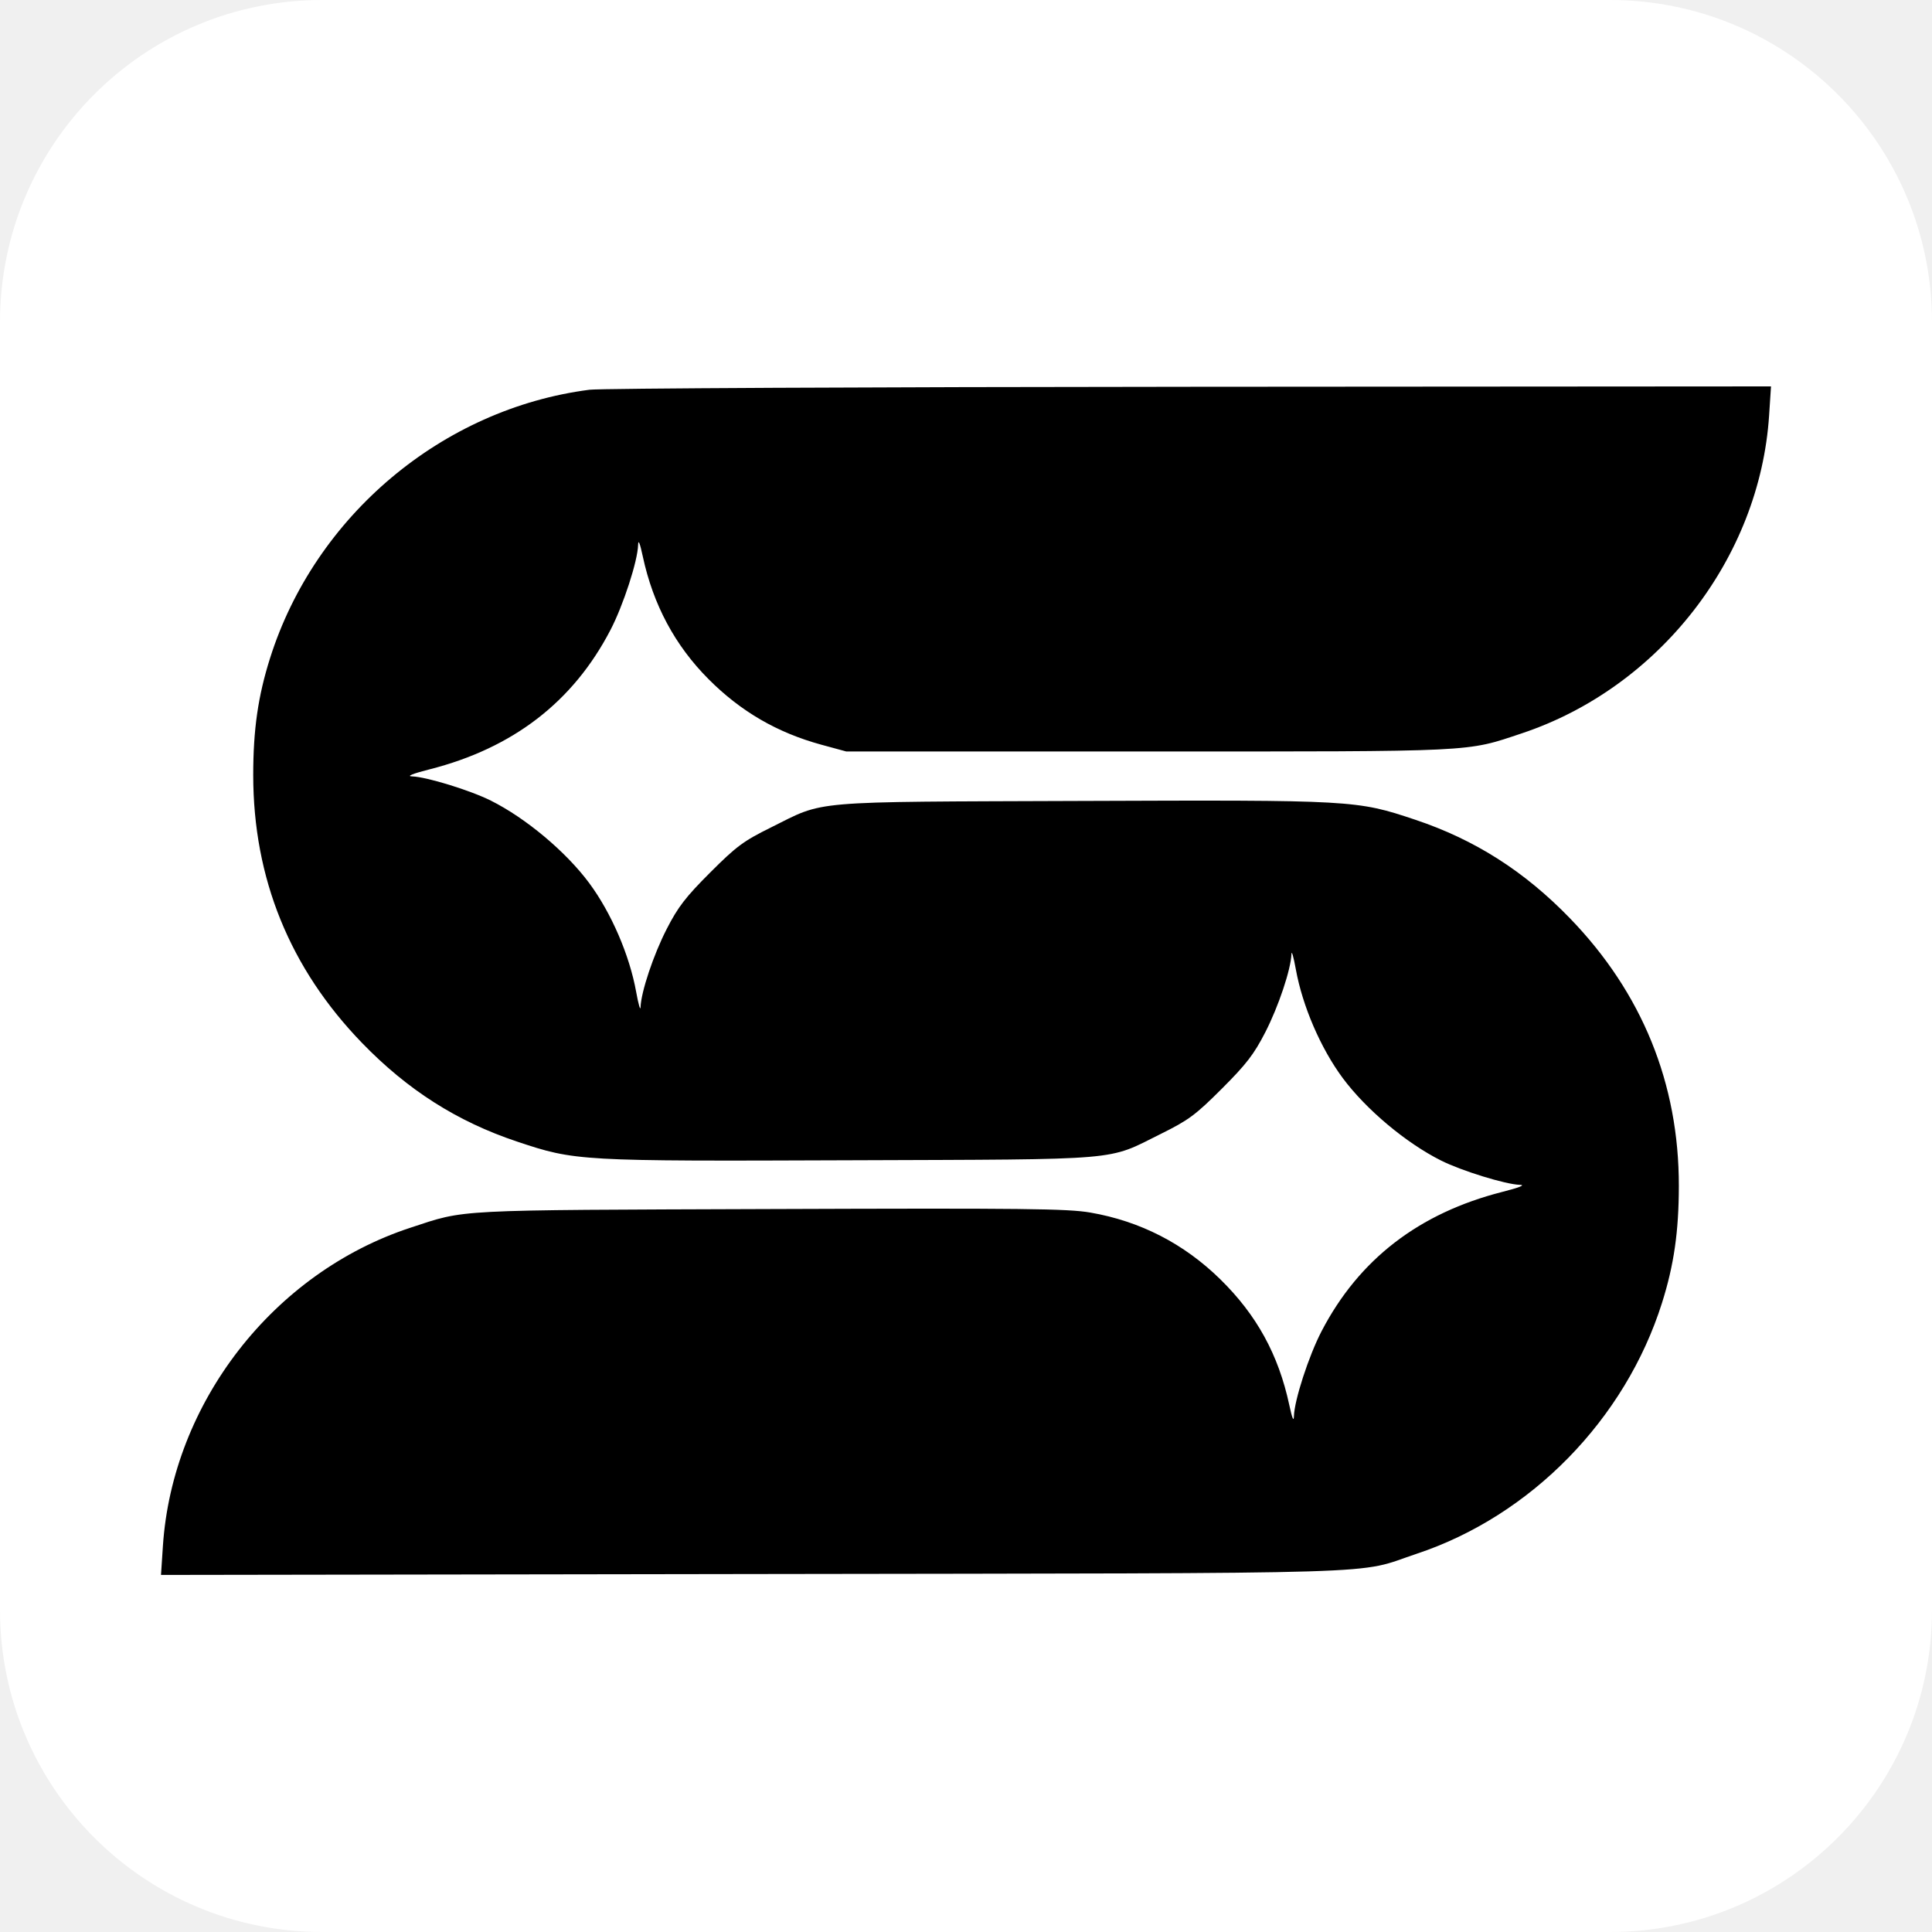
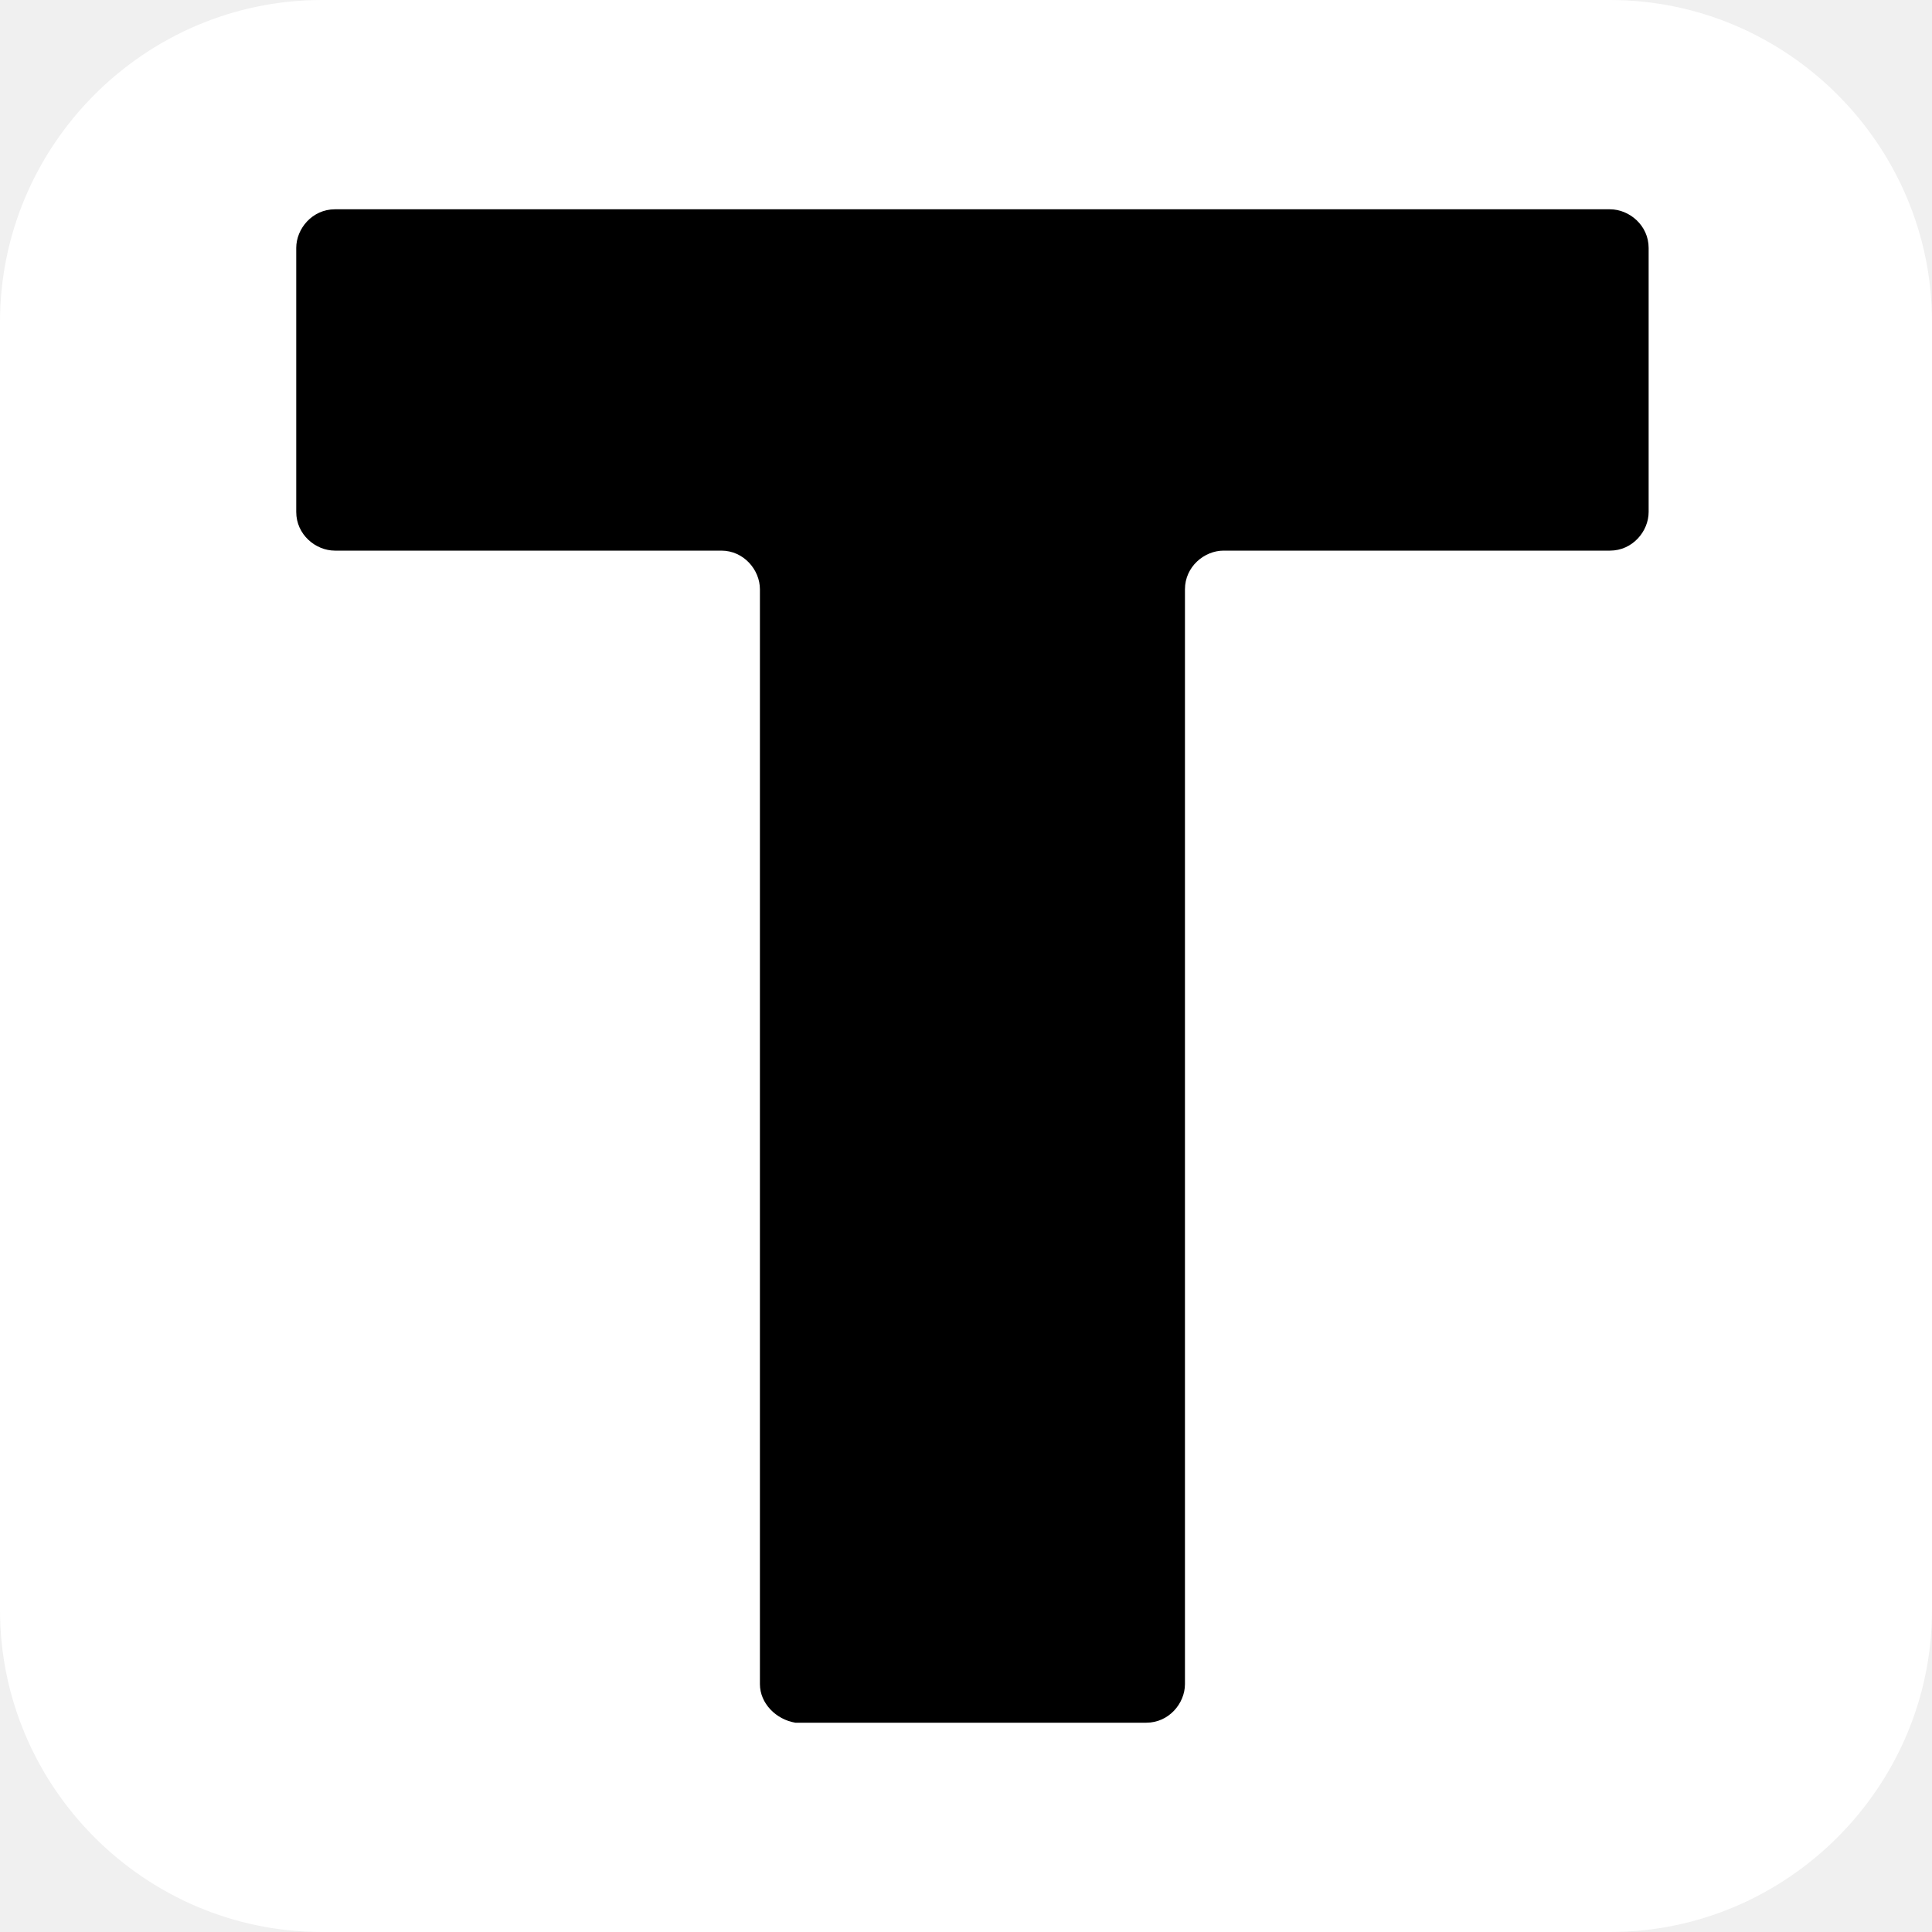
- <svg xmlns="http://www.w3.org/2000/svg" width="60" height="60" viewBox="0 0 60 60" fill="none">
-   <rect width="60" height="60" rx="10" fill="white" />
-   <path fill-rule="evenodd" clip-rule="evenodd" d="M18.307 12.104C13.741 12.691 9.784 16.016 8.386 20.442C8.013 21.623 7.864 22.658 7.864 24.073C7.866 27.28 8.999 30.071 11.243 32.389C12.656 33.849 14.198 34.831 16.05 35.45C17.871 36.059 17.968 36.065 26.419 36.033C35.007 36.002 34.35 36.058 36.059 35.21C36.912 34.787 37.13 34.626 37.947 33.809C38.708 33.048 38.944 32.741 39.295 32.057C39.706 31.255 40.09 30.107 40.107 29.629C40.112 29.502 40.173 29.715 40.243 30.102C40.45 31.247 41.017 32.56 41.702 33.483C42.425 34.456 43.666 35.497 44.754 36.042C45.394 36.363 46.764 36.785 47.202 36.796C47.385 36.8 47.187 36.88 46.657 37.015C44.068 37.674 42.203 39.111 41.043 41.341C40.645 42.106 40.197 43.484 40.184 43.983C40.179 44.169 40.127 44.044 40.039 43.63C39.704 42.069 39.026 40.835 37.895 39.727C36.765 38.62 35.407 37.924 33.861 37.657C33.153 37.535 31.814 37.52 23.924 37.548C13.948 37.583 14.495 37.554 12.74 38.13C8.491 39.526 5.354 43.562 5.059 48.014L5 48.911L23.399 48.883C43.828 48.852 42.033 48.907 44.001 48.252C47.543 47.075 50.473 44.078 51.614 40.466C51.986 39.289 52.136 38.249 52.138 36.834C52.142 33.649 50.996 30.832 48.757 28.519C47.344 27.059 45.802 26.076 43.95 25.457C42.129 24.848 42.033 24.843 33.581 24.874C24.993 24.906 25.65 24.85 23.941 25.698C23.088 26.12 22.87 26.282 22.054 27.098C21.293 27.859 21.056 28.166 20.705 28.851C20.294 29.652 19.91 30.801 19.893 31.278C19.888 31.405 19.827 31.193 19.757 30.806C19.55 29.66 18.983 28.348 18.298 27.424C17.576 26.451 16.334 25.41 15.246 24.865C14.606 24.544 13.236 24.123 12.798 24.112C12.615 24.107 12.813 24.027 13.343 23.892C15.932 23.233 17.798 21.796 18.957 19.567C19.356 18.802 19.804 17.423 19.817 16.924C19.822 16.738 19.873 16.863 19.962 17.278C20.284 18.78 20.963 20.047 22.008 21.095C23.009 22.098 24.136 22.752 25.506 23.127L26.282 23.338H35.646C45.933 23.338 45.507 23.359 47.26 22.775C51.525 21.353 54.65 17.337 54.941 12.905L55 12L36.968 12.012C27.051 12.018 18.653 12.06 18.307 12.104Z" fill="black" />
+ <svg xmlns="http://www.w3.org/2000/svg" version="1.1" id="Layer_1" x="0px" y="0px" viewBox="0 0 60 60" style="enable-background:new 0 0 60 60;" xml:space="preserve">
+   <style type="text/css">
+ 	.st0{fill:#FFFFFF;}
+ </style>
+   <path class="st0" d="M10,0h40c5.5,0,10,4.5,10,10v40c0,5.5-4.5,10-10,10H10C4.5,60,0,55.5,0,50V10C0,4.5,4.5,0,10,0z" />
+   <g>
+     <path d="M23.6,52.3v-34c0-0.6-0.5-1.2-1.2-1.2H10.4c-0.6,0-1.2-0.5-1.2-1.2V7.7c0-0.6,0.5-1.2,1.2-1.2H50c0.6,0,1.2,0.5,1.2,1.2   v8.2c0,0.6-0.5,1.2-1.2,1.2H38c-0.6,0-1.2,0.5-1.2,1.2v34c0,0.6-0.5,1.2-1.2,1.2H24.7C24.1,53.4,23.6,52.9,23.6,52.3z" />
+   </g>
</svg>
